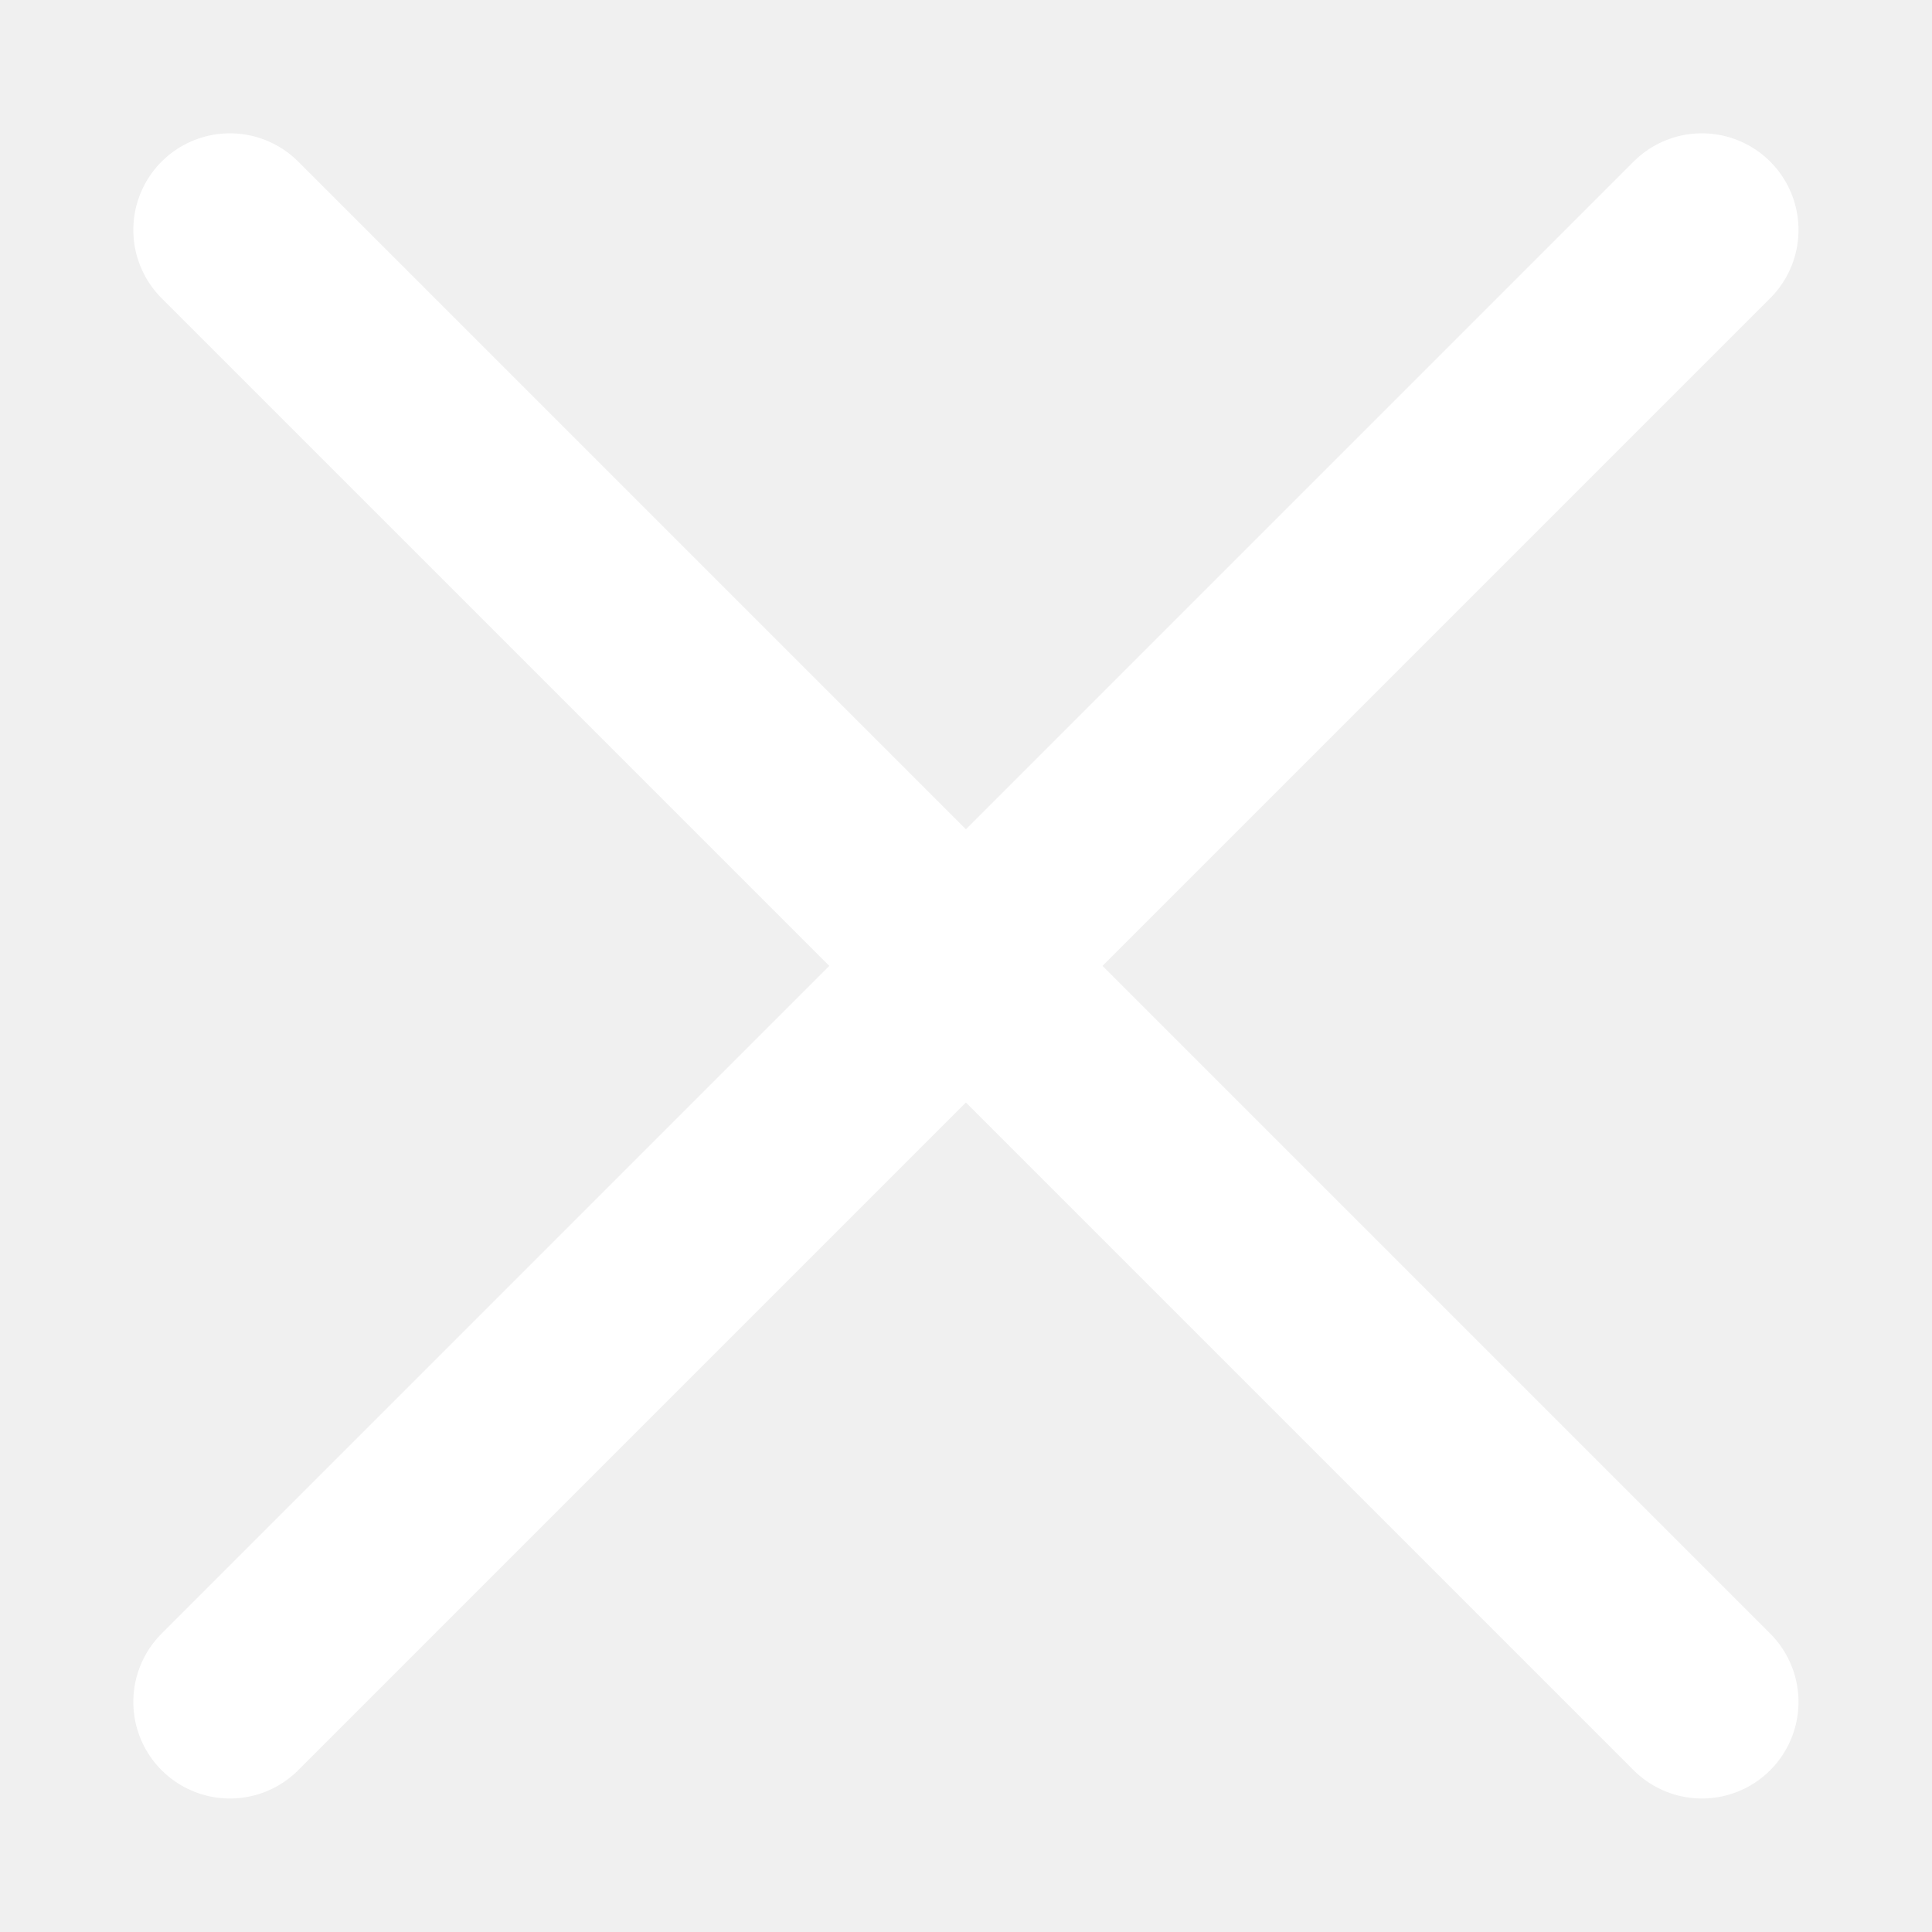
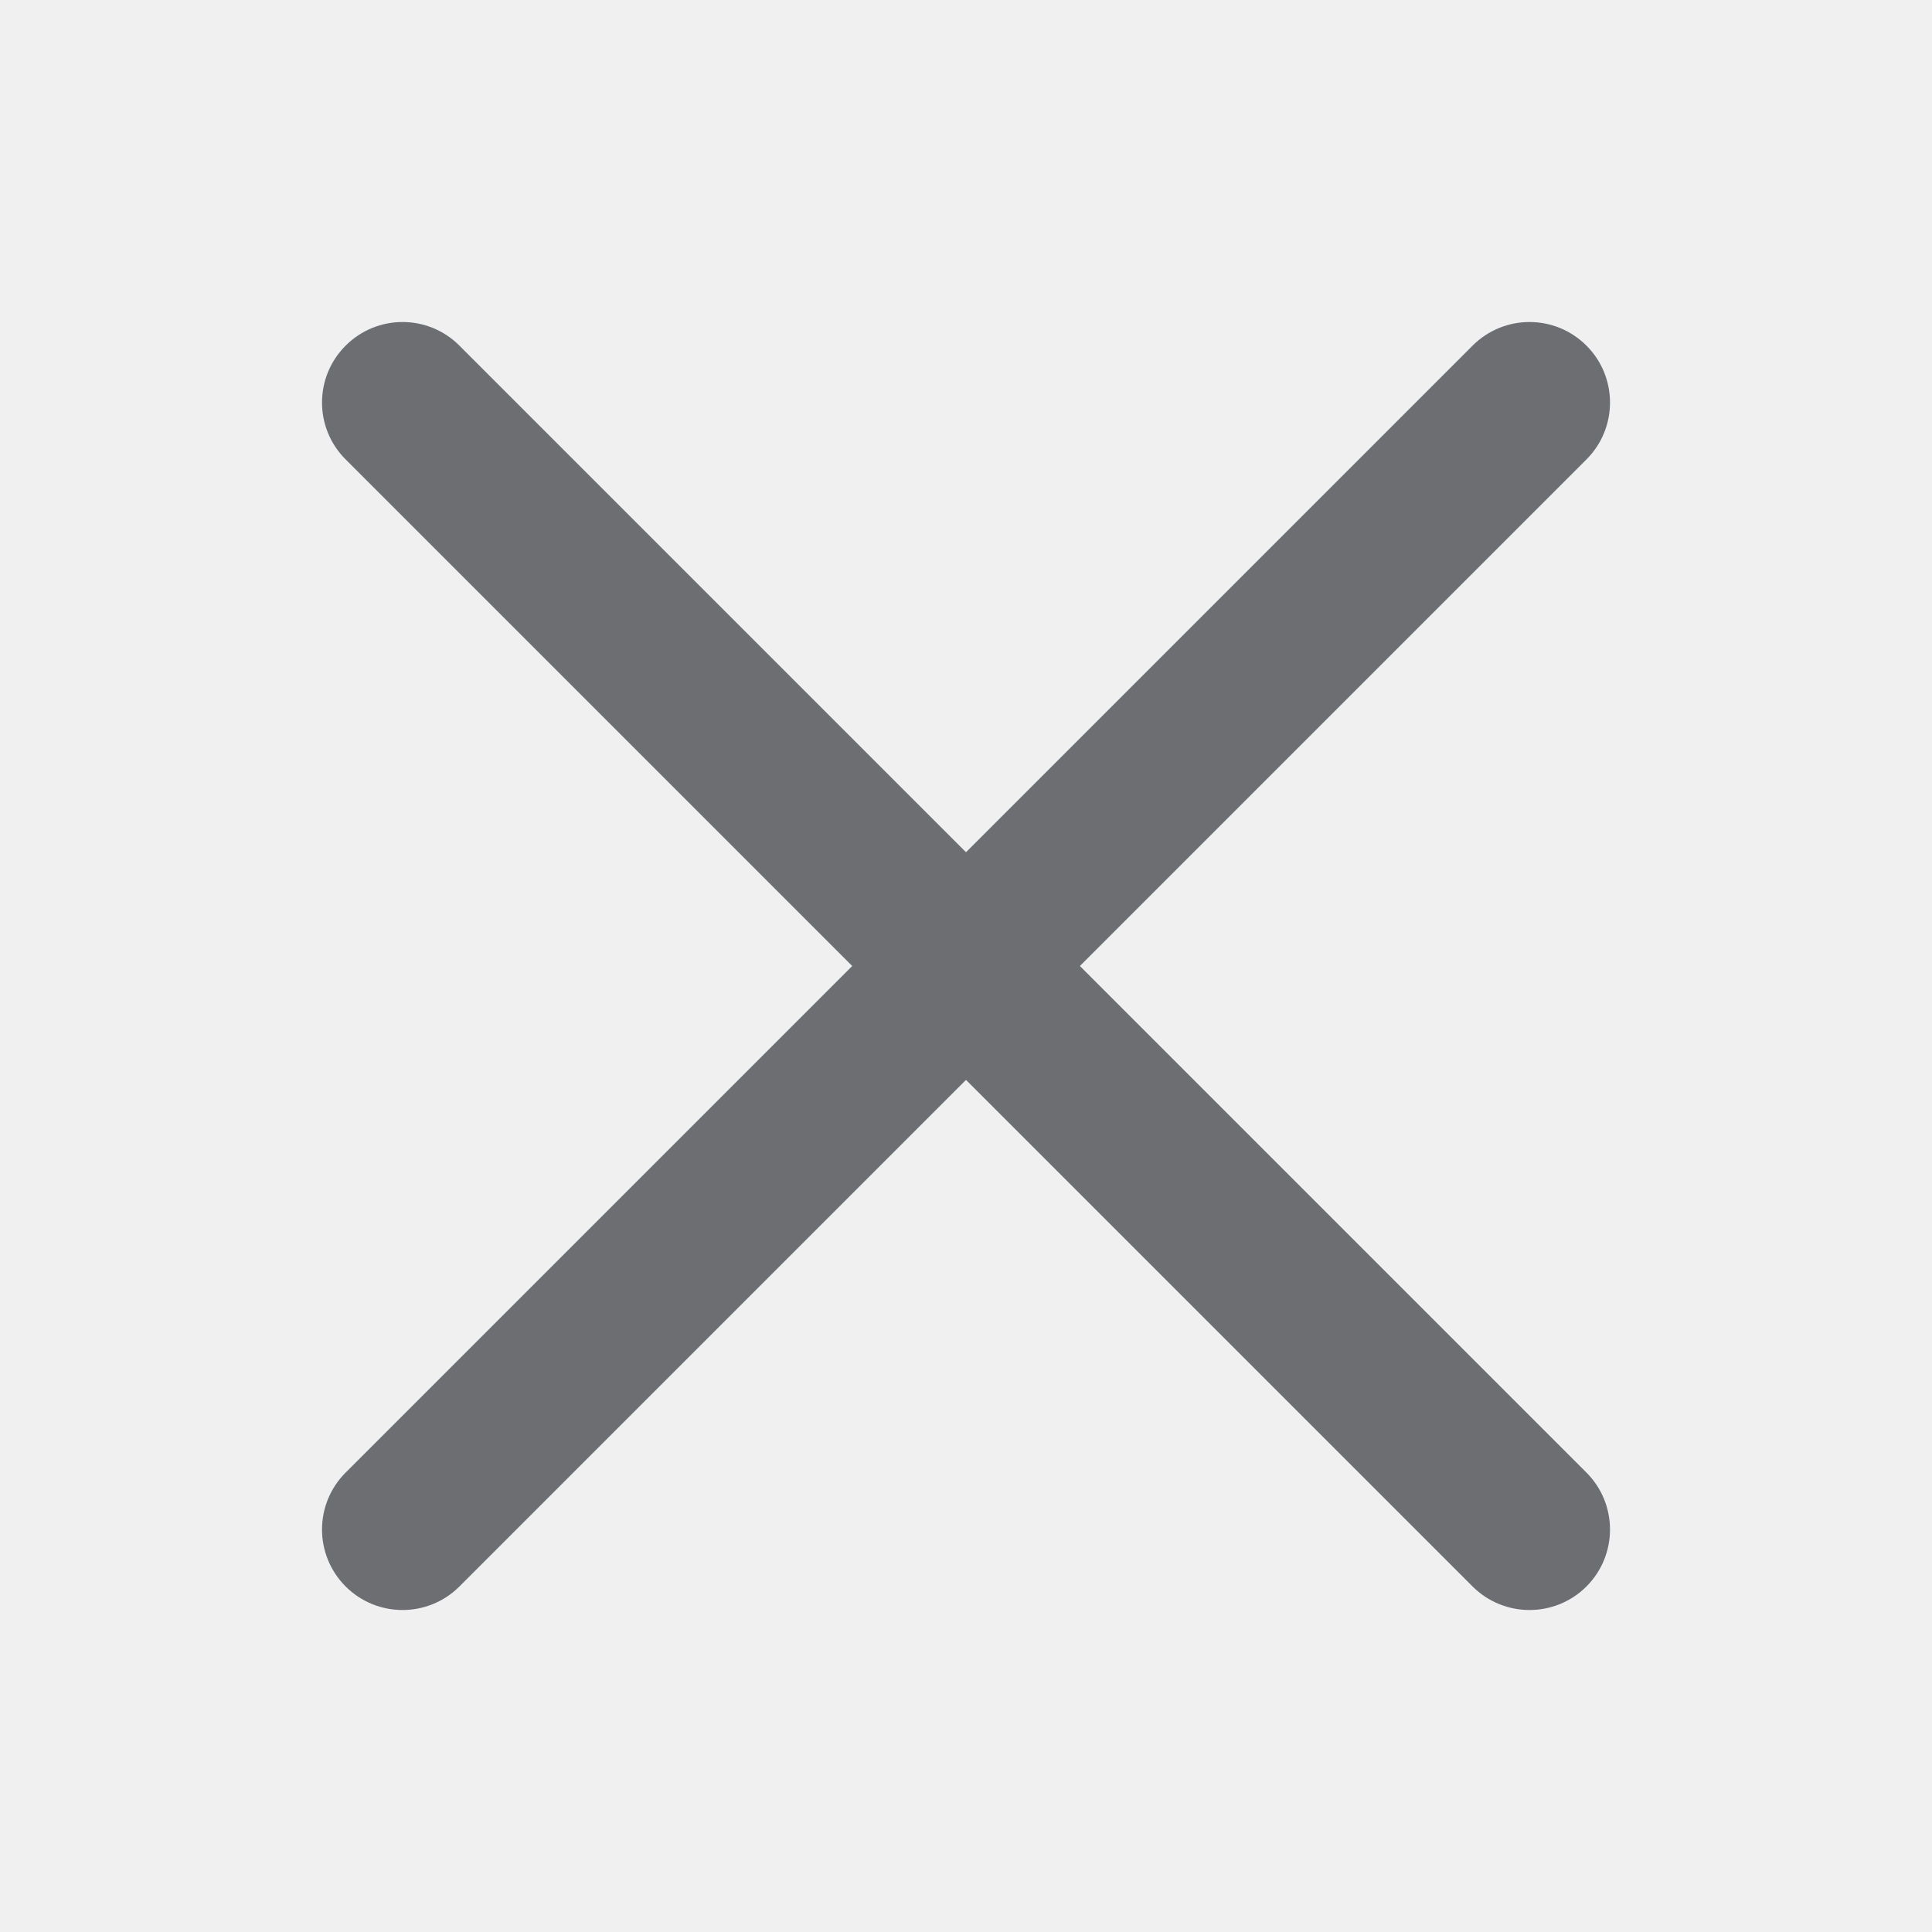
- <svg xmlns="http://www.w3.org/2000/svg" width="10" height="10" viewBox="0 0 10 10" fill="none">
-   <path d="M8.809 8.809L1.19 1.19" stroke="white" stroke-linecap="round" stroke-linejoin="round" />
-   <path d="M8.809 1.19L1.19 8.809" stroke="white" stroke-linecap="round" stroke-linejoin="round" />
+ <svg xmlns="http://www.w3.org/2000/svg" width="20" height="20" viewBox="0 0 20 20" fill="none">
+   <path fill-rule="evenodd" clip-rule="evenodd" d="M3.578 16.423C3.903 16.748 4.431 16.748 4.756 16.423L10 11.179L15.244 16.423C15.57 16.748 16.097 16.748 16.423 16.423C16.748 16.097 16.748 15.57 16.423 15.244L11.179 10L16.423 4.756C16.748 4.431 16.748 3.903 16.423 3.578C16.097 3.252 15.57 3.252 15.244 3.578L10 8.822L4.756 3.578C4.431 3.252 3.903 3.252 3.578 3.578C3.252 3.903 3.252 4.431 3.578 4.756L8.822 10L3.578 15.244C3.252 15.57 3.252 16.097 3.578 16.423Z" fill="#6C6E72" />
</svg>
